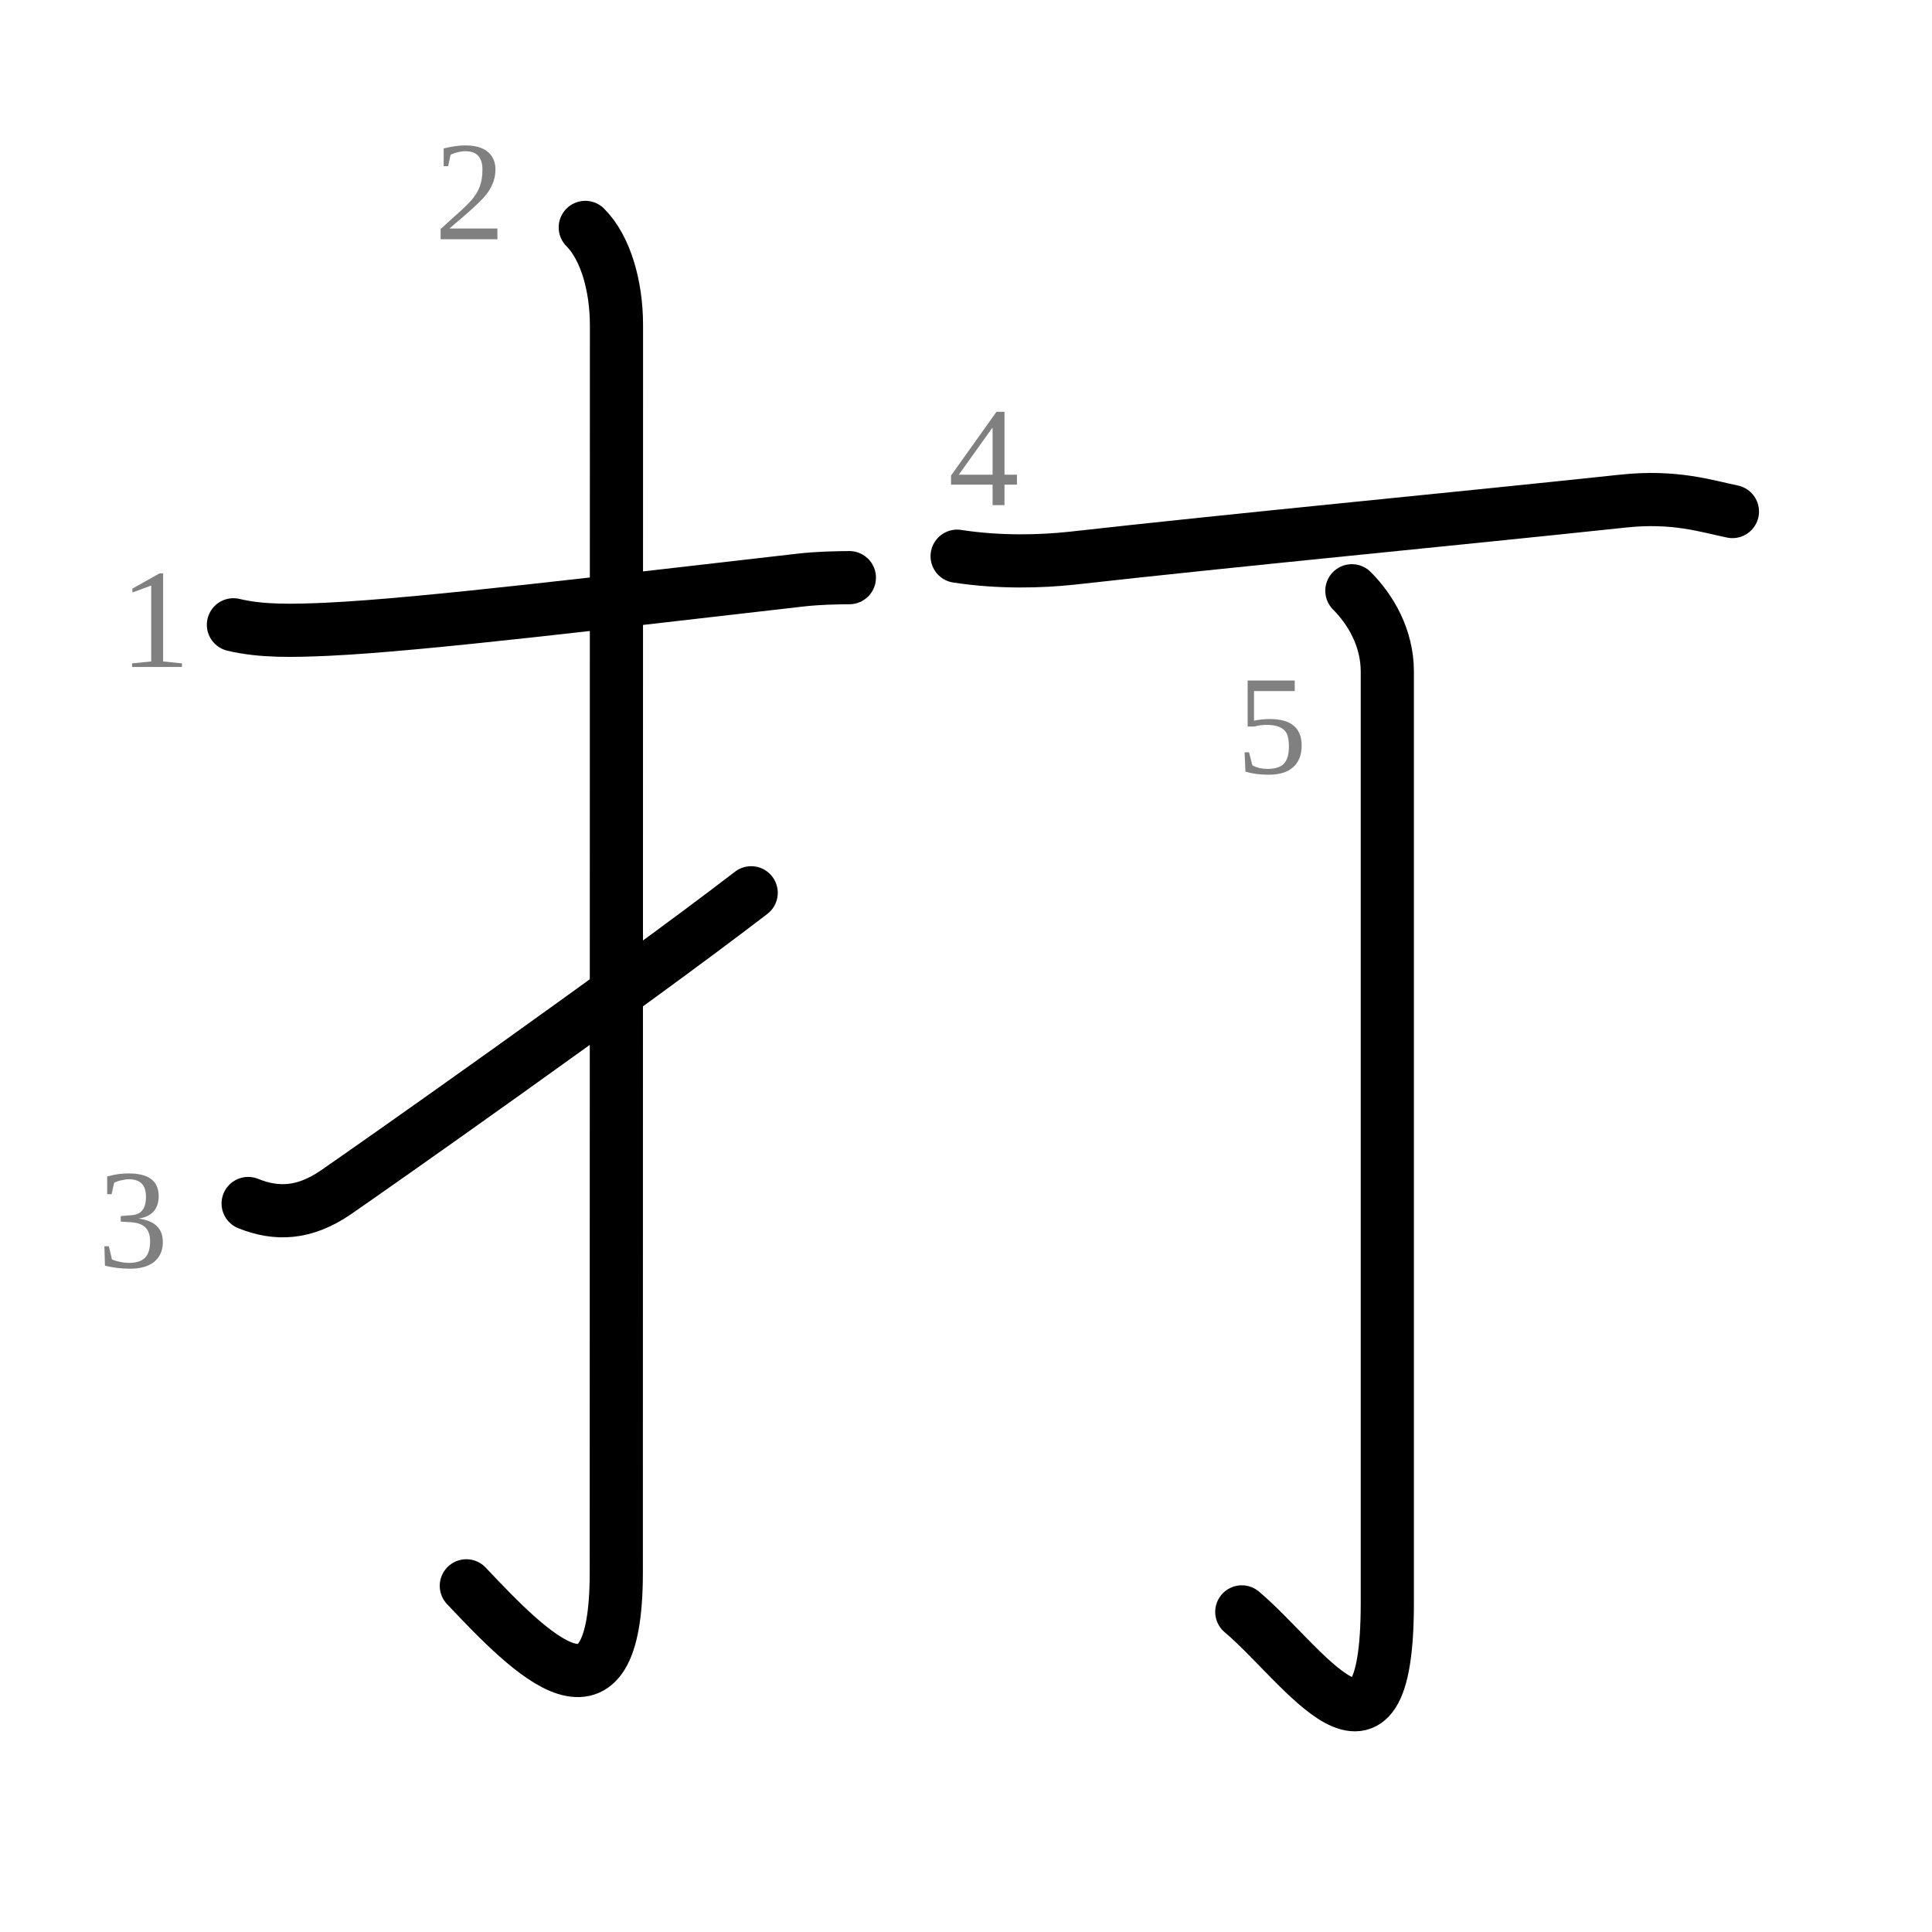
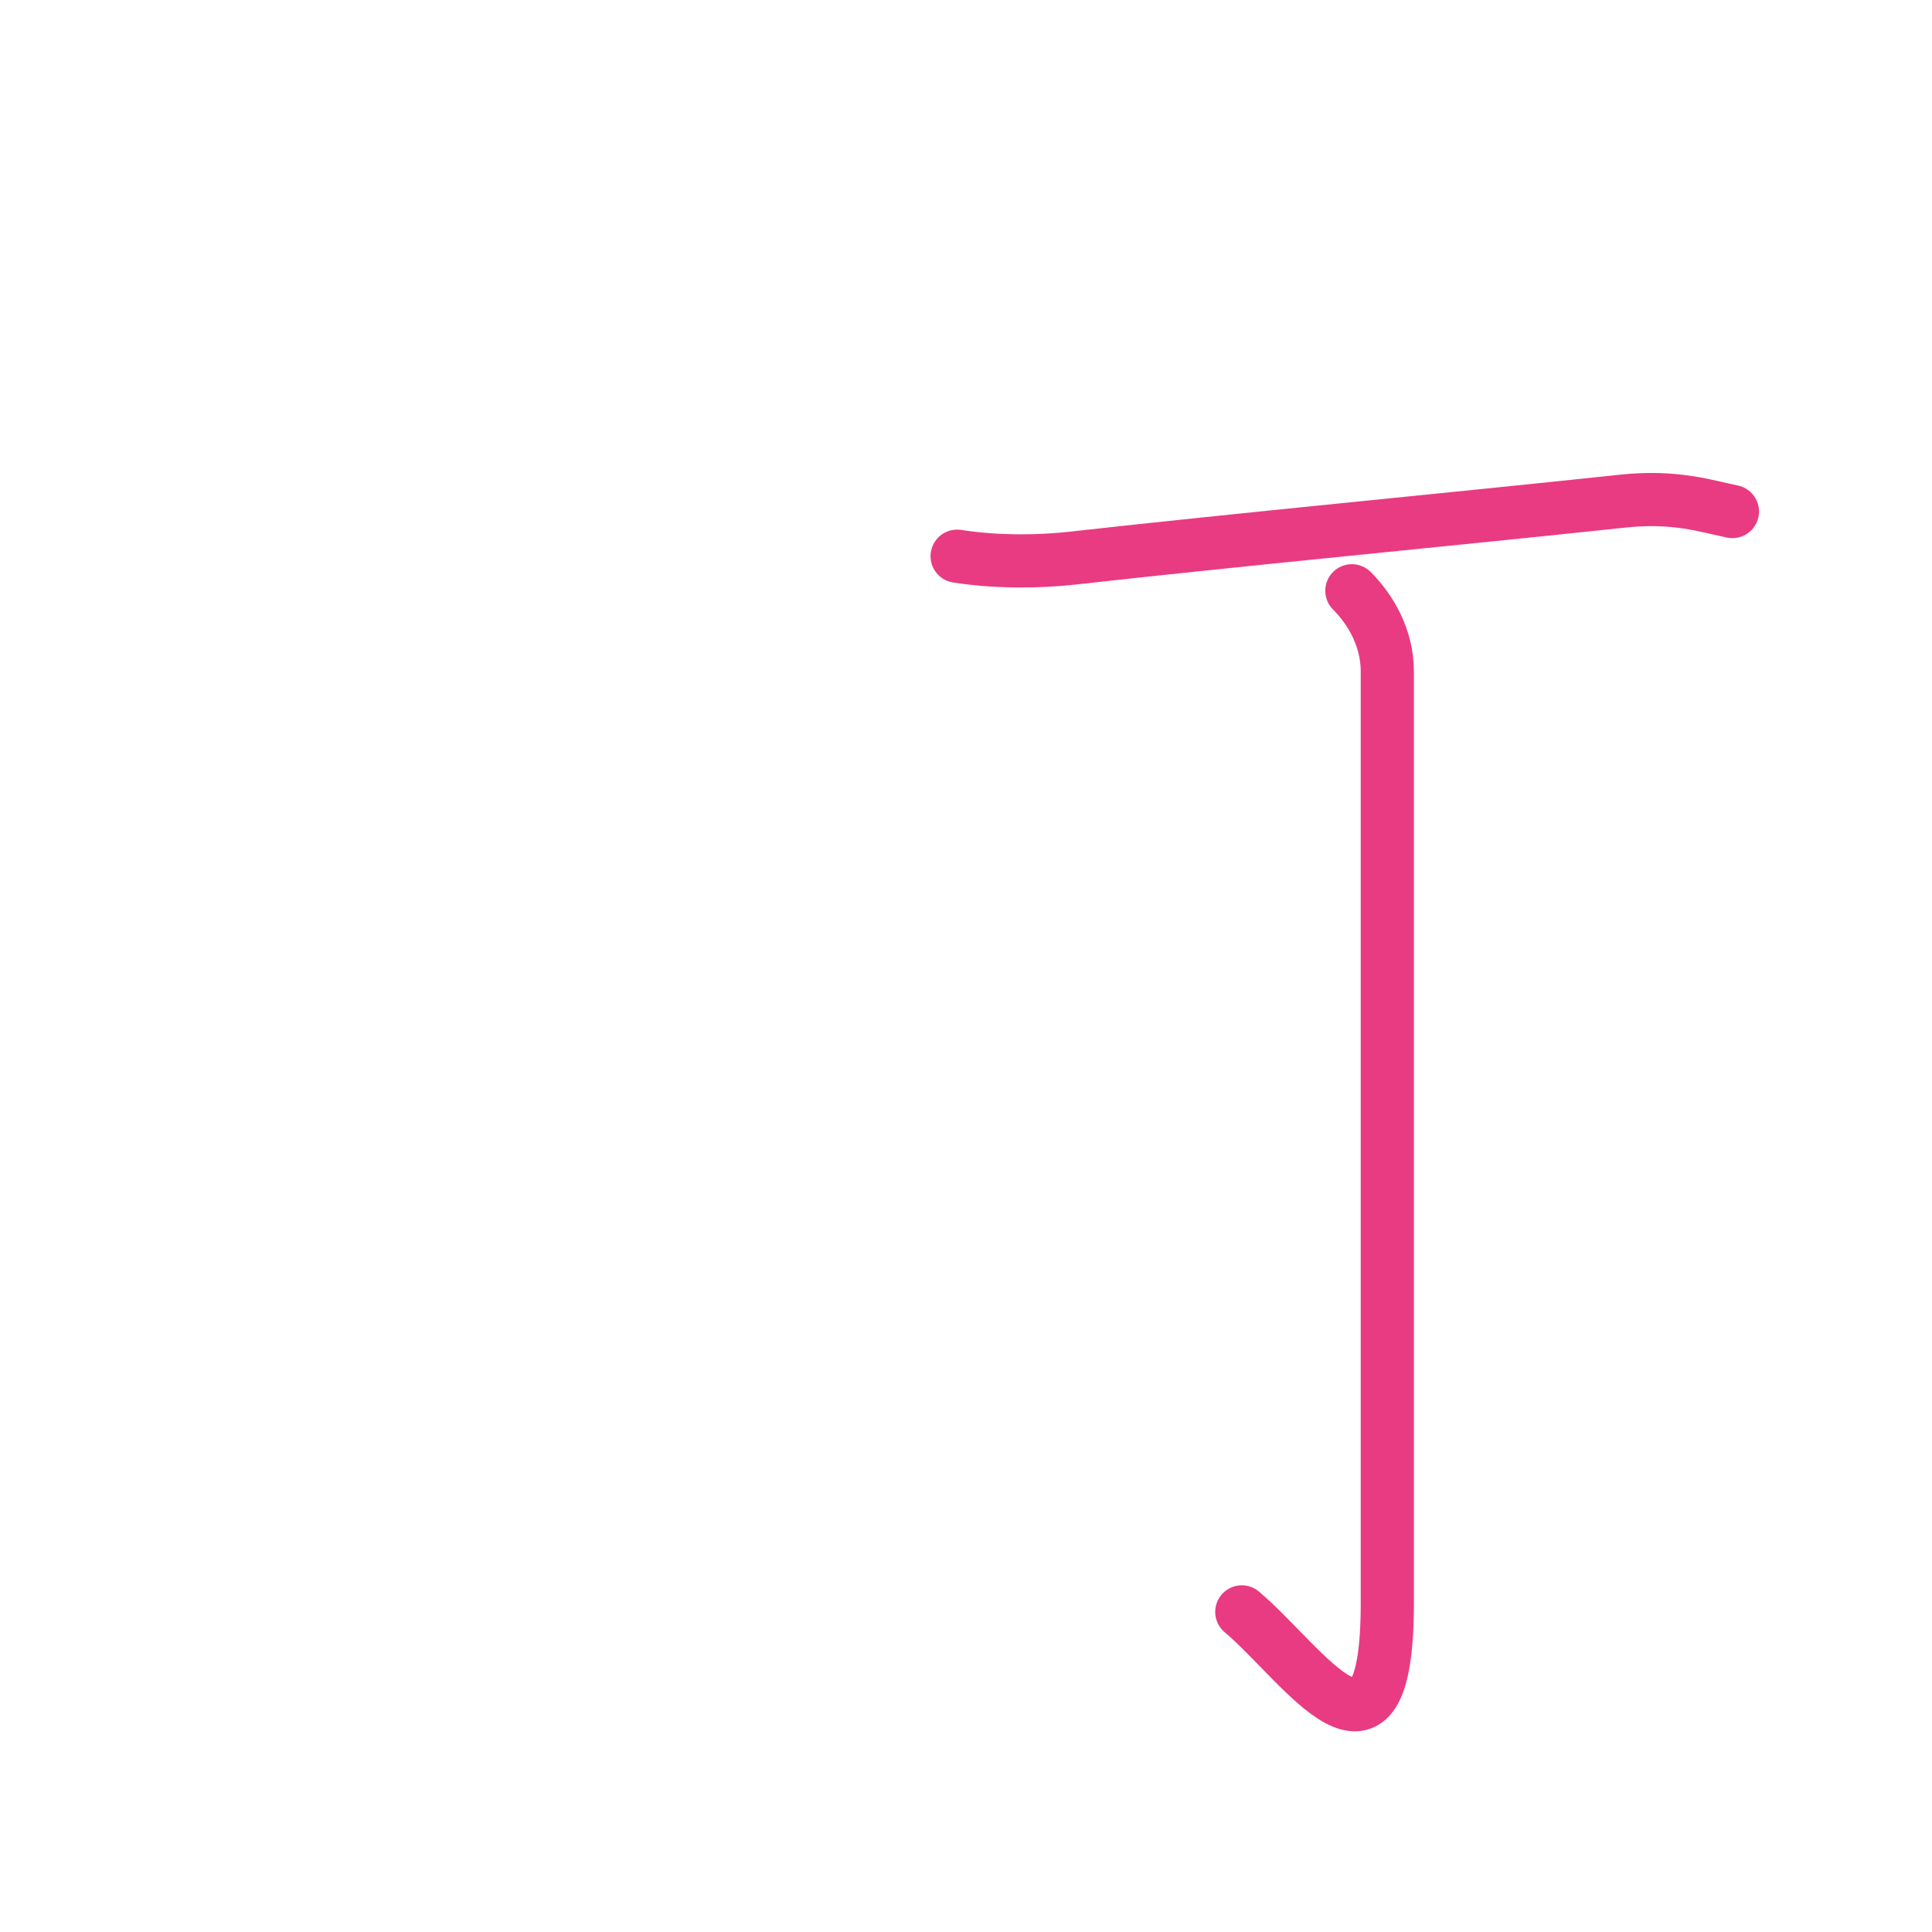
<svg xmlns="http://www.w3.org/2000/svg" xmlns:ns1="http://kanjivg.tagaini.net" width="109" height="109" viewBox="0 0 109 109">
+   <style>
+ 			path {
+ 				stroke: #E93B81;
+ 			}
+ 
+ 			path:not([id$=s4], [id$=s5]) {
+ 				display: none;
+ 			}
+ 
+ 			g text {
+ 				display: none;
+ 			}
+ 		</style>
  <g id="kvg:StrokePaths_06253" style="fill:none;stroke:#000000;stroke-width:3;stroke-linecap:round;stroke-linejoin:round;">
    <g id="kvg:06253" ns1:element="打">
      <g id="kvg:06253-g1" ns1:element="扌" ns1:variant="true" ns1:original="手" ns1:position="left" ns1:radical="general">
        <path id="kvg:06253-s1" ns1:type="㇐" d="M13.17,35.25c1.58,0.38,3.34,0.34,5.33,0.25c5.38-0.25,16.5-1.62,26.64-2.77c1.04-0.12,1.98-0.13,2.78-0.14" />
        <path id="kvg:06253-s2" ns1:type="㇚" d="M33.02,12.83c1.14,1.14,1.76,3.29,1.76,5.52c0,14.56-0.01,65.41-0.01,70.37c0,9.53-4.77,4.66-8.46,0.75" />
        <path id="kvg:06253-s3" ns1:type="㇀" d="M14,67.9c1.61,0.65,3.17,0.58,4.92-0.61c1.64-1.12,16.48-11.55,23.46-16.92" />
      </g>
      <g id="kvg:06253-g2" ns1:element="丁" ns1:position="right" ns1:phon="丁">
        <g id="kvg:06253-g3" ns1:element="一">
          <path id="kvg:06253-s4" ns1:type="㇐" d="M54,31.38c2.38,0.37,4.75,0.3,6.5,0.11c9.46-1.06,21.03-2.15,31.08-3.22c2.91-0.31,4.7,0.29,6.16,0.59" />
        </g>
        <g id="kvg:06253-g4" ns1:element="亅">
          <path id="kvg:06253-s5" ns1:type="㇚" d="M76.27,33.33c1.07,1.07,2,2.67,2,4.56c0,14.67,0,47.36,0,52.55c0,10.94-4.76,3.4-8.21,0.5" />
        </g>
      </g>
    </g>
  </g>
  <g id="kvg:StrokeNumbers_06253" style="font-size:8;fill:#808080">
    <text transform="matrix(1 0 0 1 6.75 37.63)">1</text>
    <text transform="matrix(1 0 0 1 24.50 13.50)">2</text>
    <text transform="matrix(1 0 0 1 5.50 71.50)">3</text>
    <text transform="matrix(1 0 0 1 53.50 28.50)">4</text>
    <text transform="matrix(1 0 0 1 69.75 43.63)">5</text>
  </g>
</svg>
